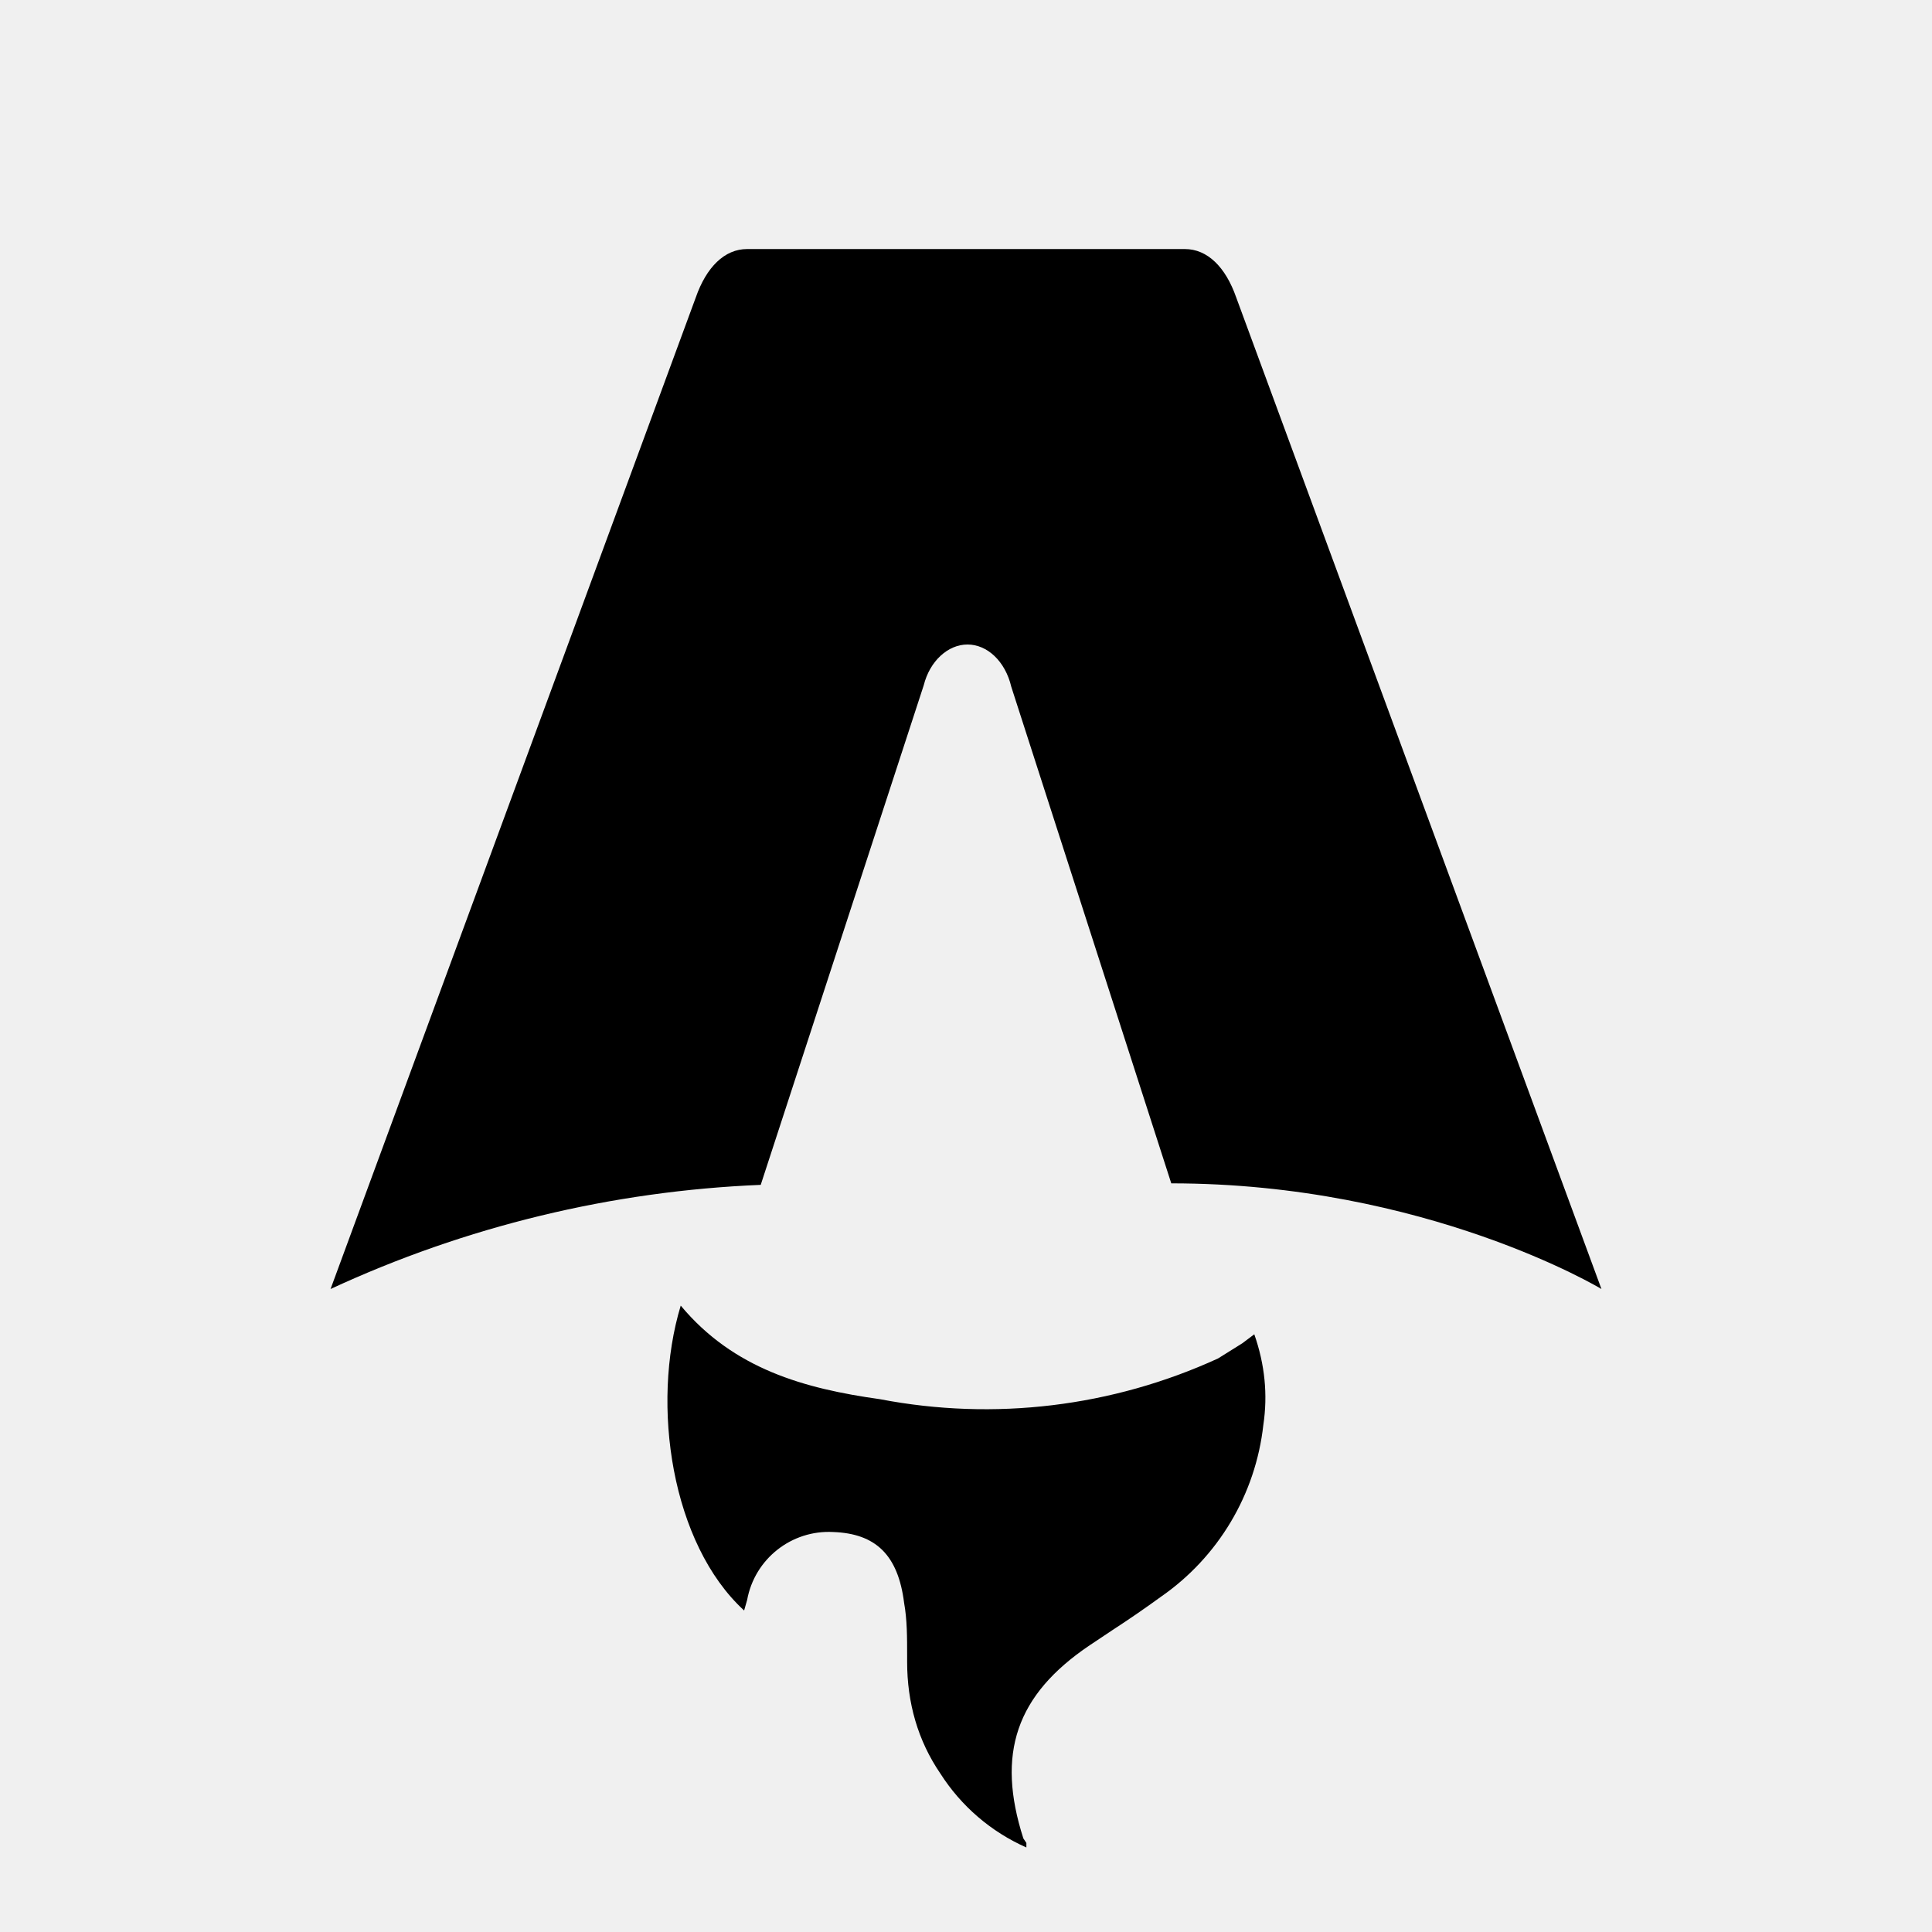
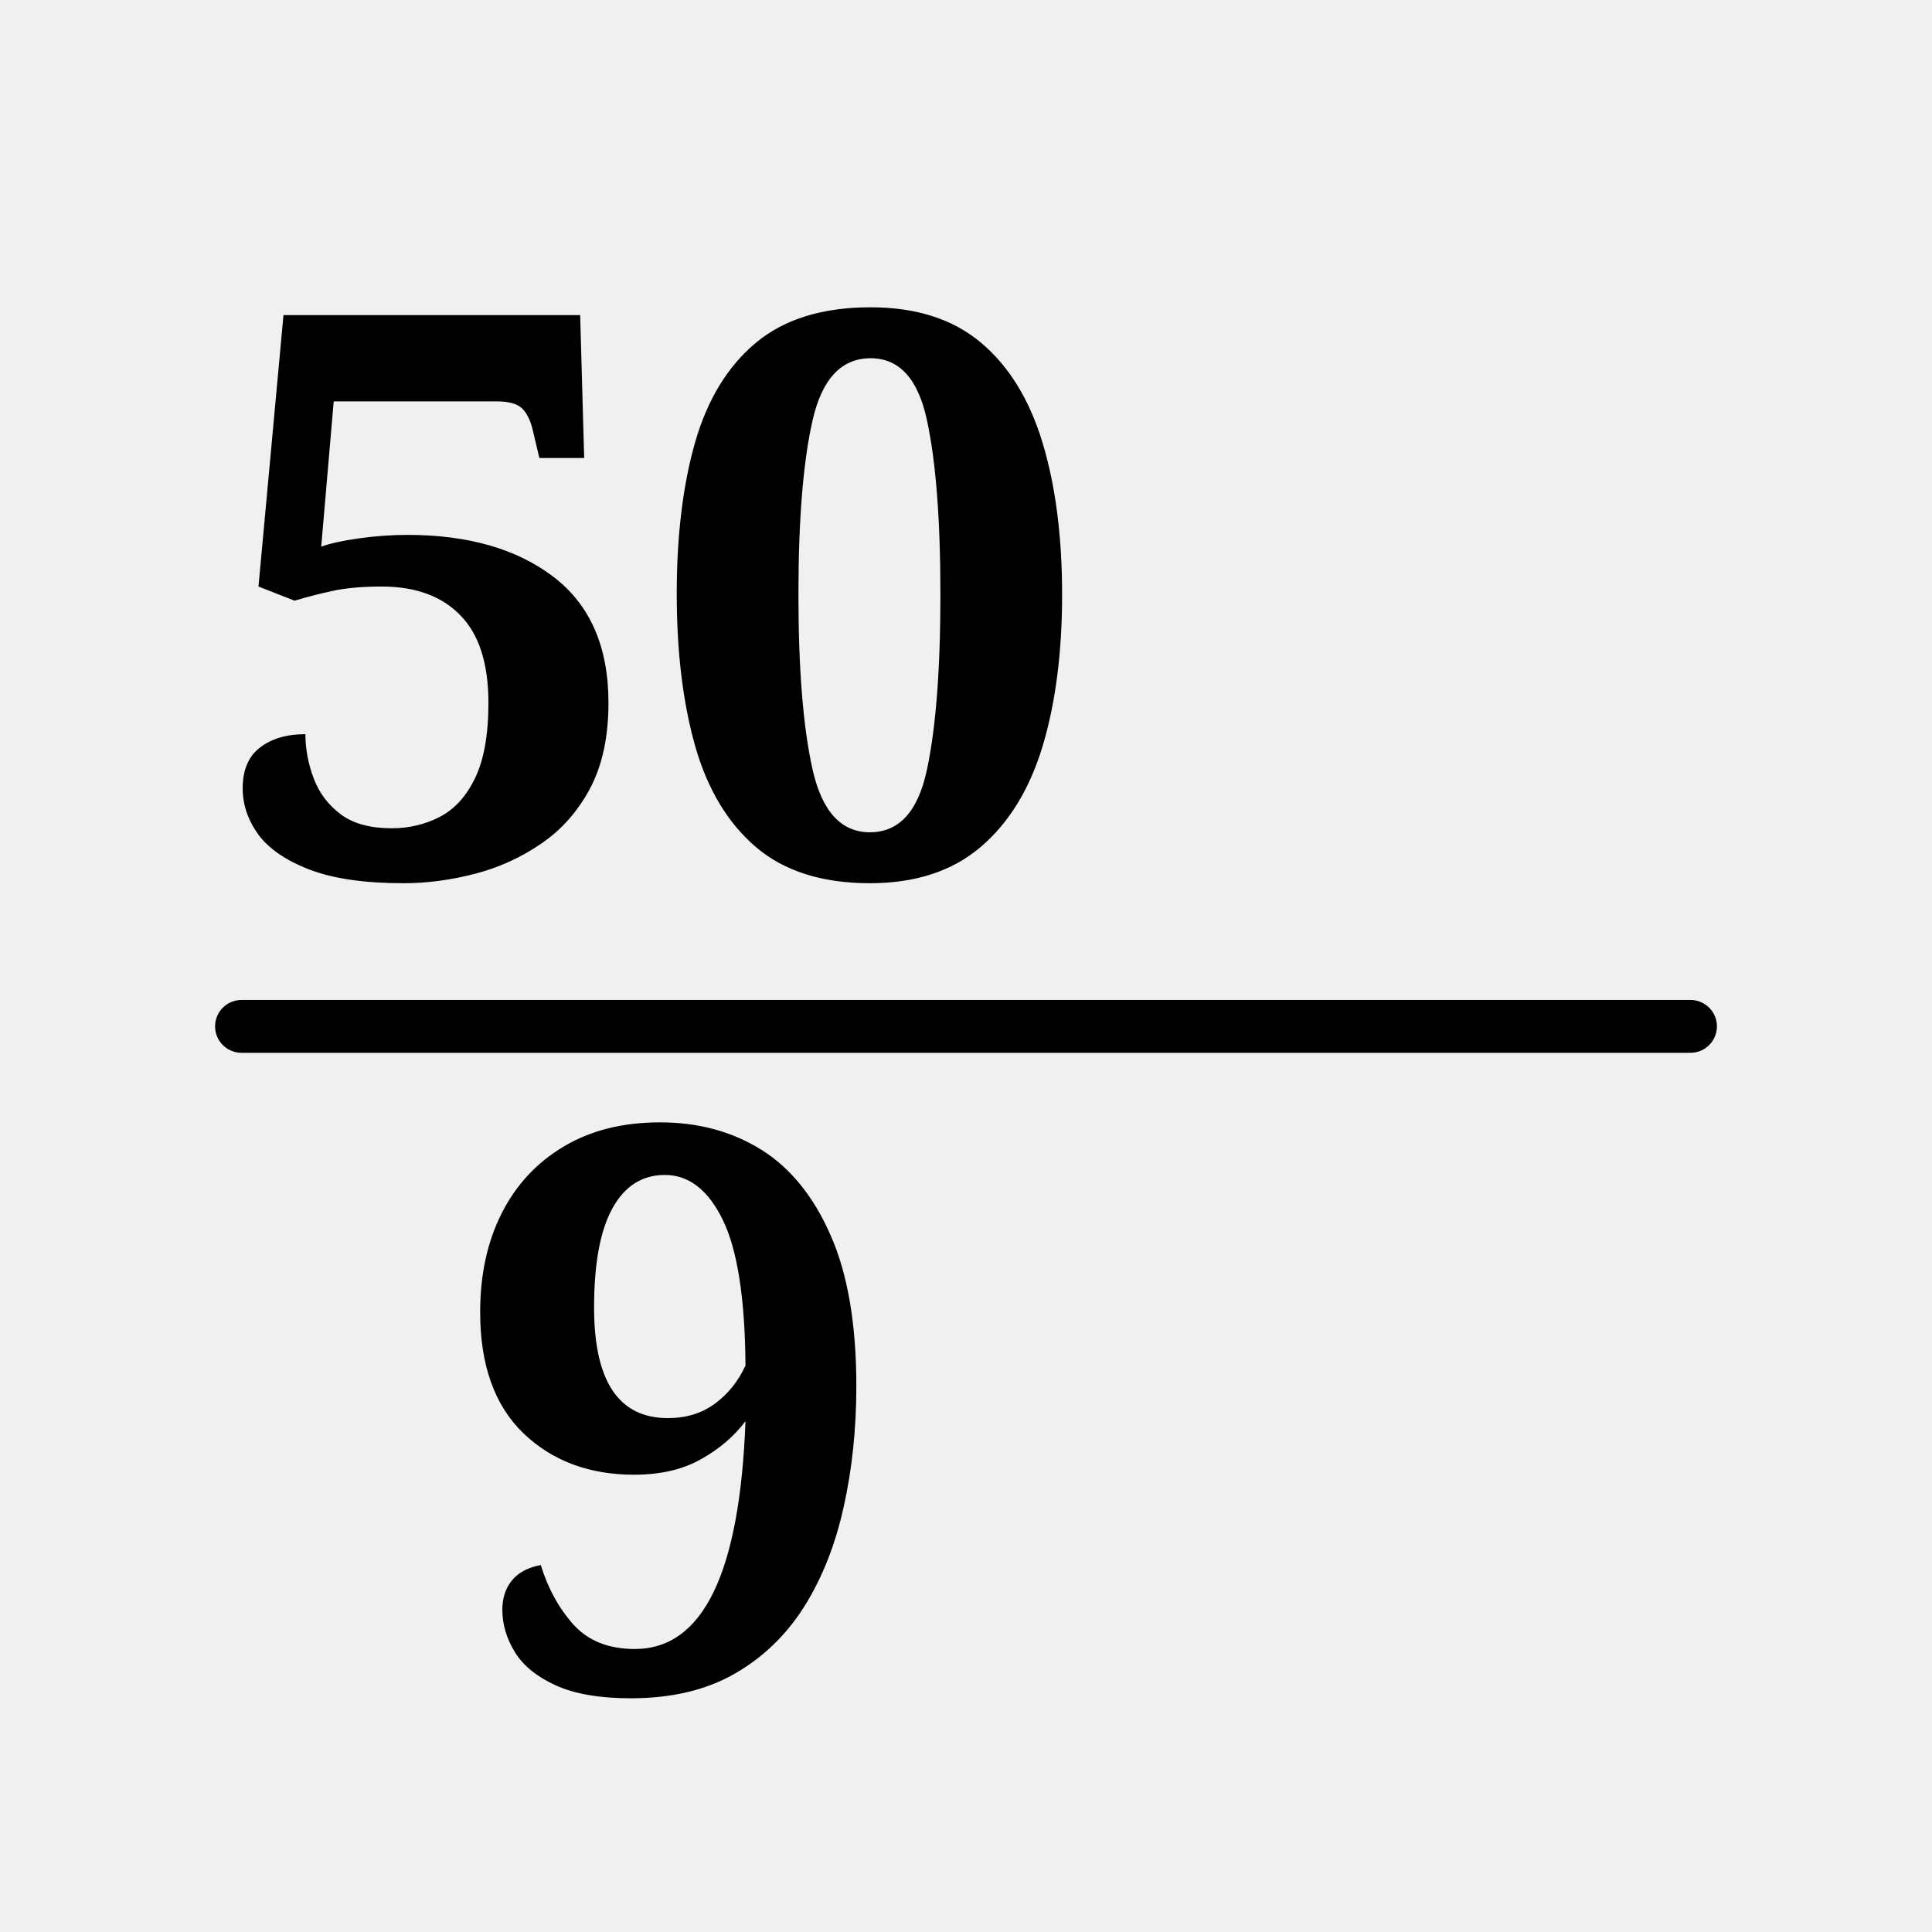
- <svg xmlns="http://www.w3.org/2000/svg" fill="none" viewBox="0 0 128 128">
-   <path d="M50.4 78.5a75.1 75.1 0 0 0-28.5 6.9l24.2-65.7c.7-2 1.9-3.2 3.4-3.2h29c1.5 0 2.7 1.2 3.4 3.2l24.2 65.7s-11.6-7-28.5-7L67 45.5c-.4-1.7-1.6-2.8-2.9-2.8-1.3 0-2.5 1.1-2.9 2.7L50.4 78.5Zm-1.1 28.2Zm-4.2-20.2c-2 6.6-.6 15.8 4.2 20.2a17.5 17.5 0 0 1 .2-.7 5.5 5.5 0 0 1 5.7-4.5c2.8.1 4.3 1.5 4.7 4.7.2 1.1.2 2.3.2 3.5v.4c0 2.7.7 5.2 2.2 7.4a13 13 0 0 0 5.7 4.9v-.3l-.2-.3c-1.8-5.6-.5-9.5 4.4-12.8l1.5-1a73 73 0 0 0 3.2-2.2 16 16 0 0 0 6.8-11.4c.3-2 .1-4-.6-6l-.8.6-1.6 1a37 37 0 0 1-22.4 2.7c-5-.7-9.7-2-13.2-6.2Z" />
+ <svg xmlns="http://www.w3.org/2000/svg" viewBox="0 0 128 128">
  <style>
-         path { fill: #000; }
-         @media (prefers-color-scheme: dark) {
-             path { fill: #FFF; }
-         }
-     </style>
+     text { fill: #000; font-family: 'Georgia', serif; }
+     line { stroke: #000; }
+     @media (prefers-color-scheme: dark) {
+       text { fill: #fff; }
+       line { stroke: #fff; }
+     }
+   </style>
+   <text x="14" y="58" font-size="52" font-weight="700">50</text>
+   <line x1="16" y1="68" x2="112" y2="68" stroke-width="3.5" stroke-linecap="round" />
+   <text x="30" y="112" font-size="52" font-weight="700">9</text>
</svg>
